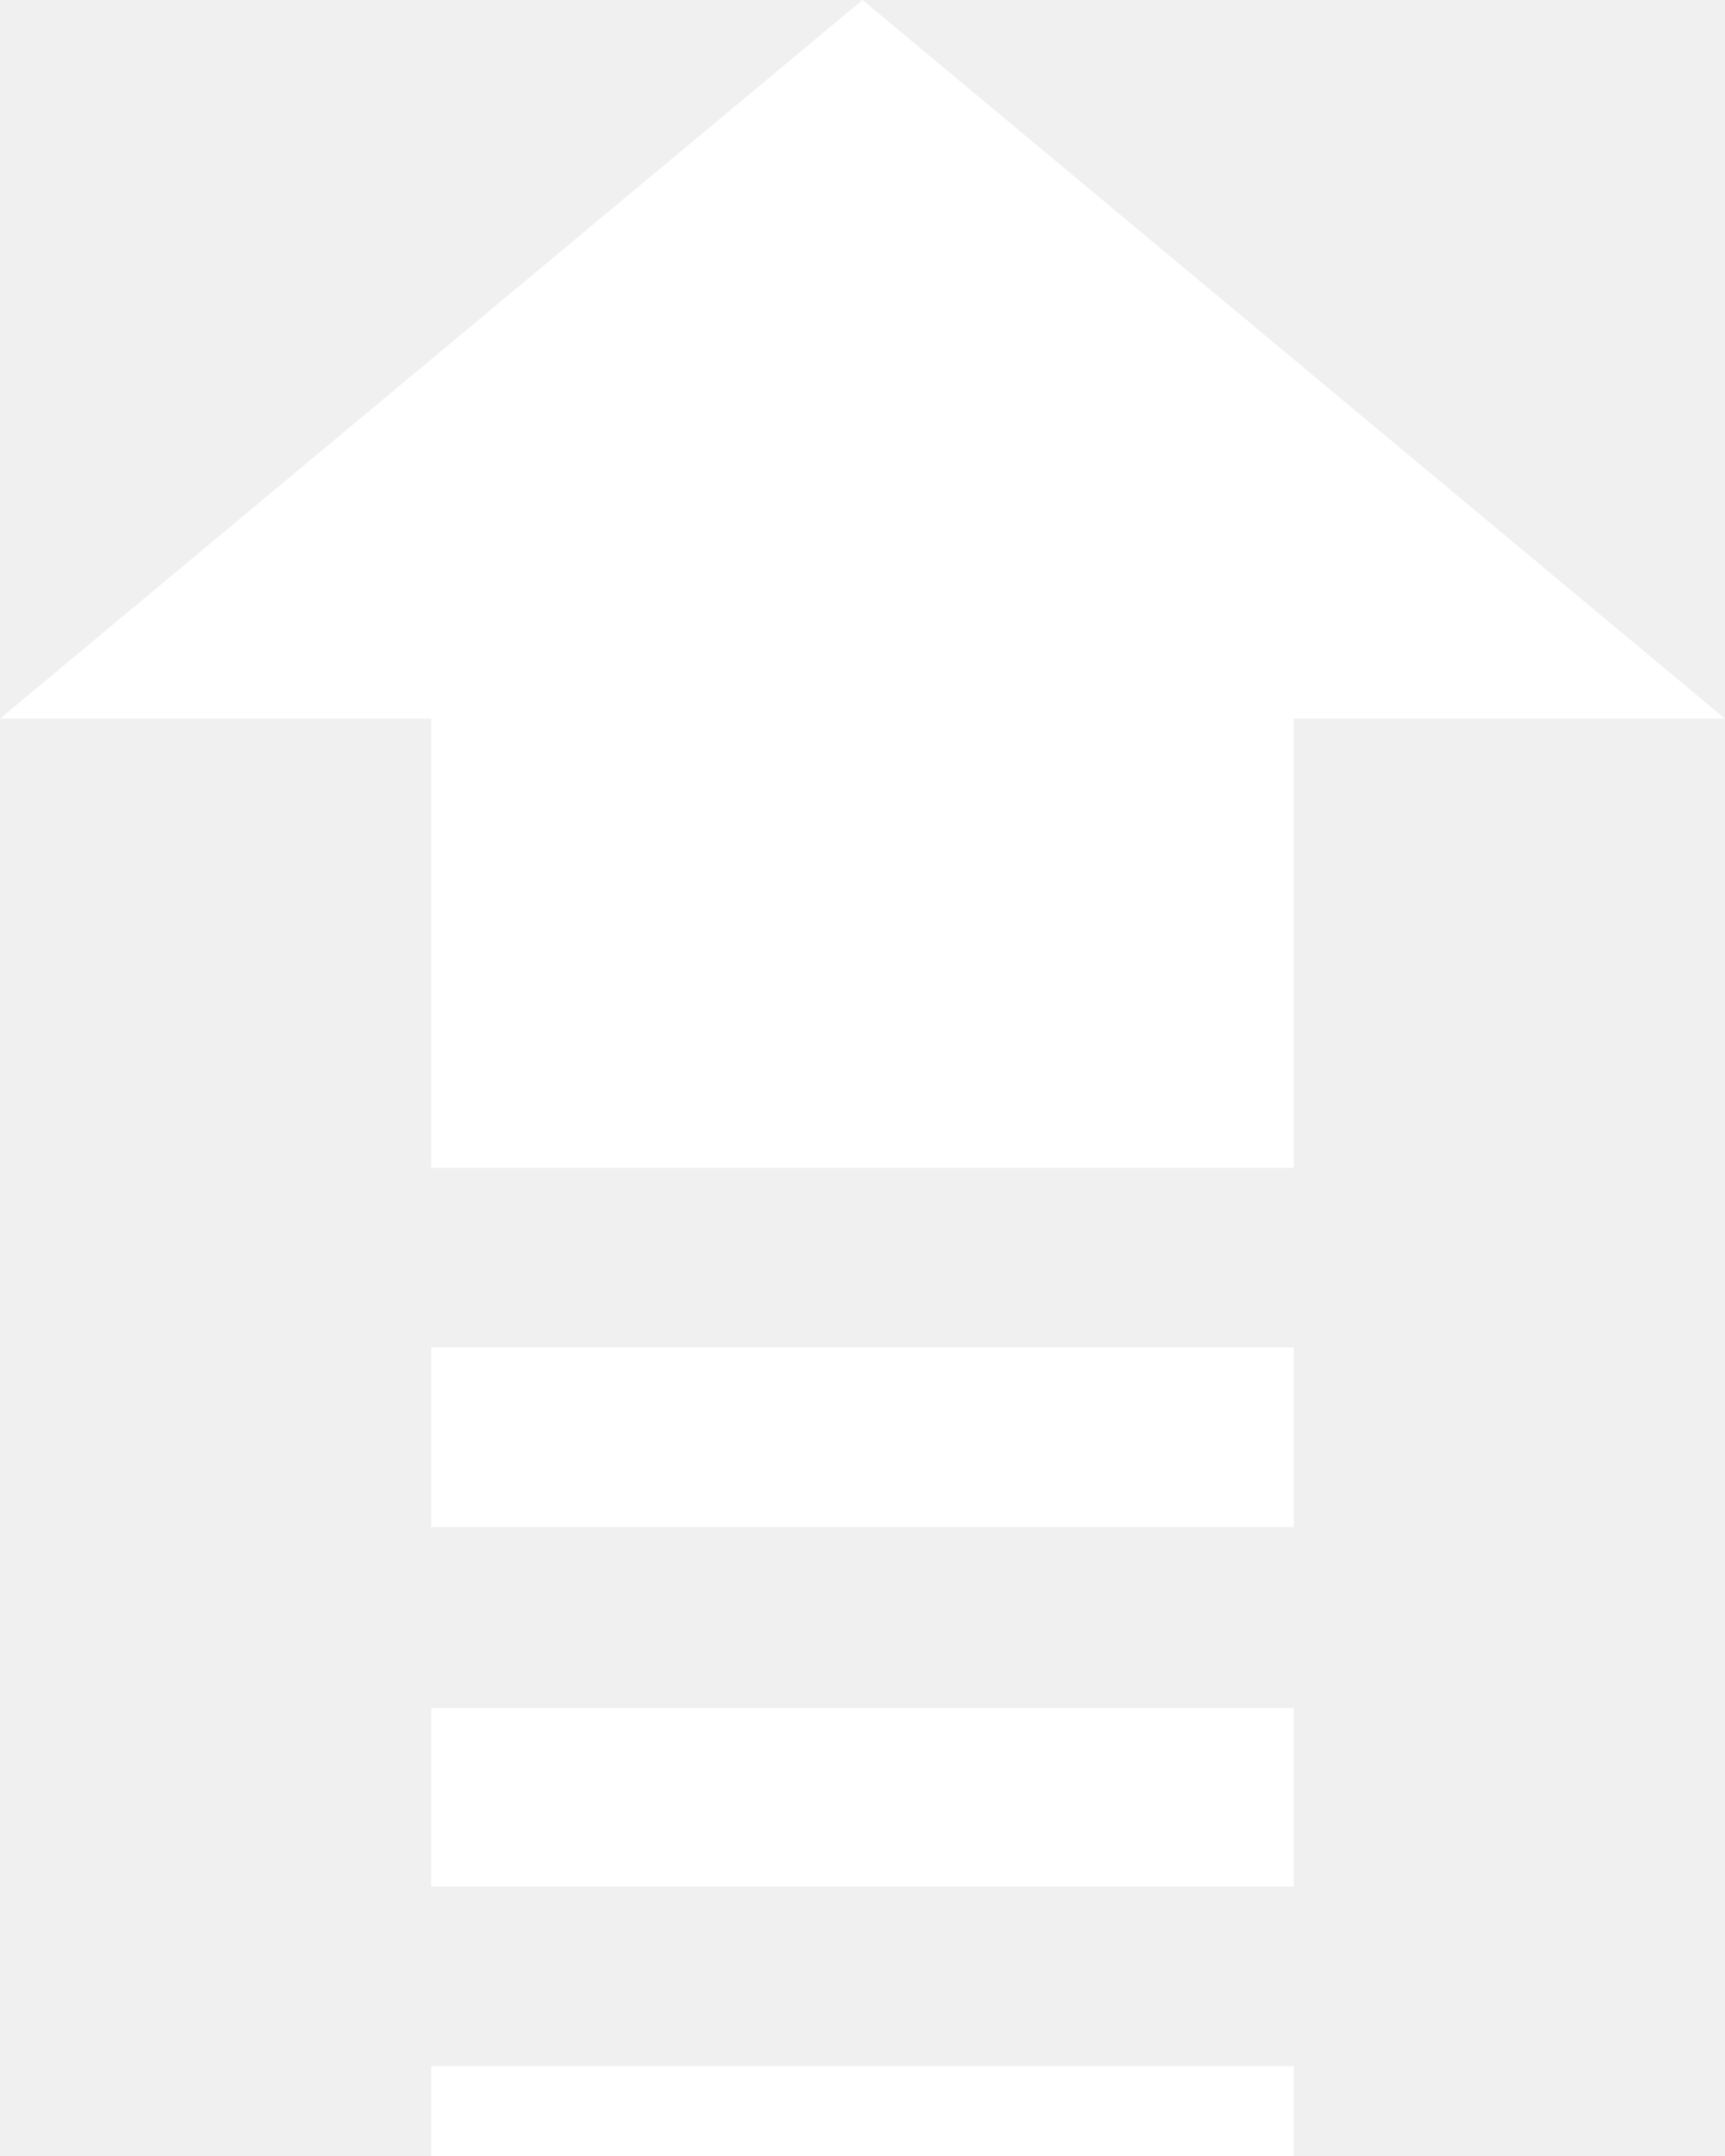
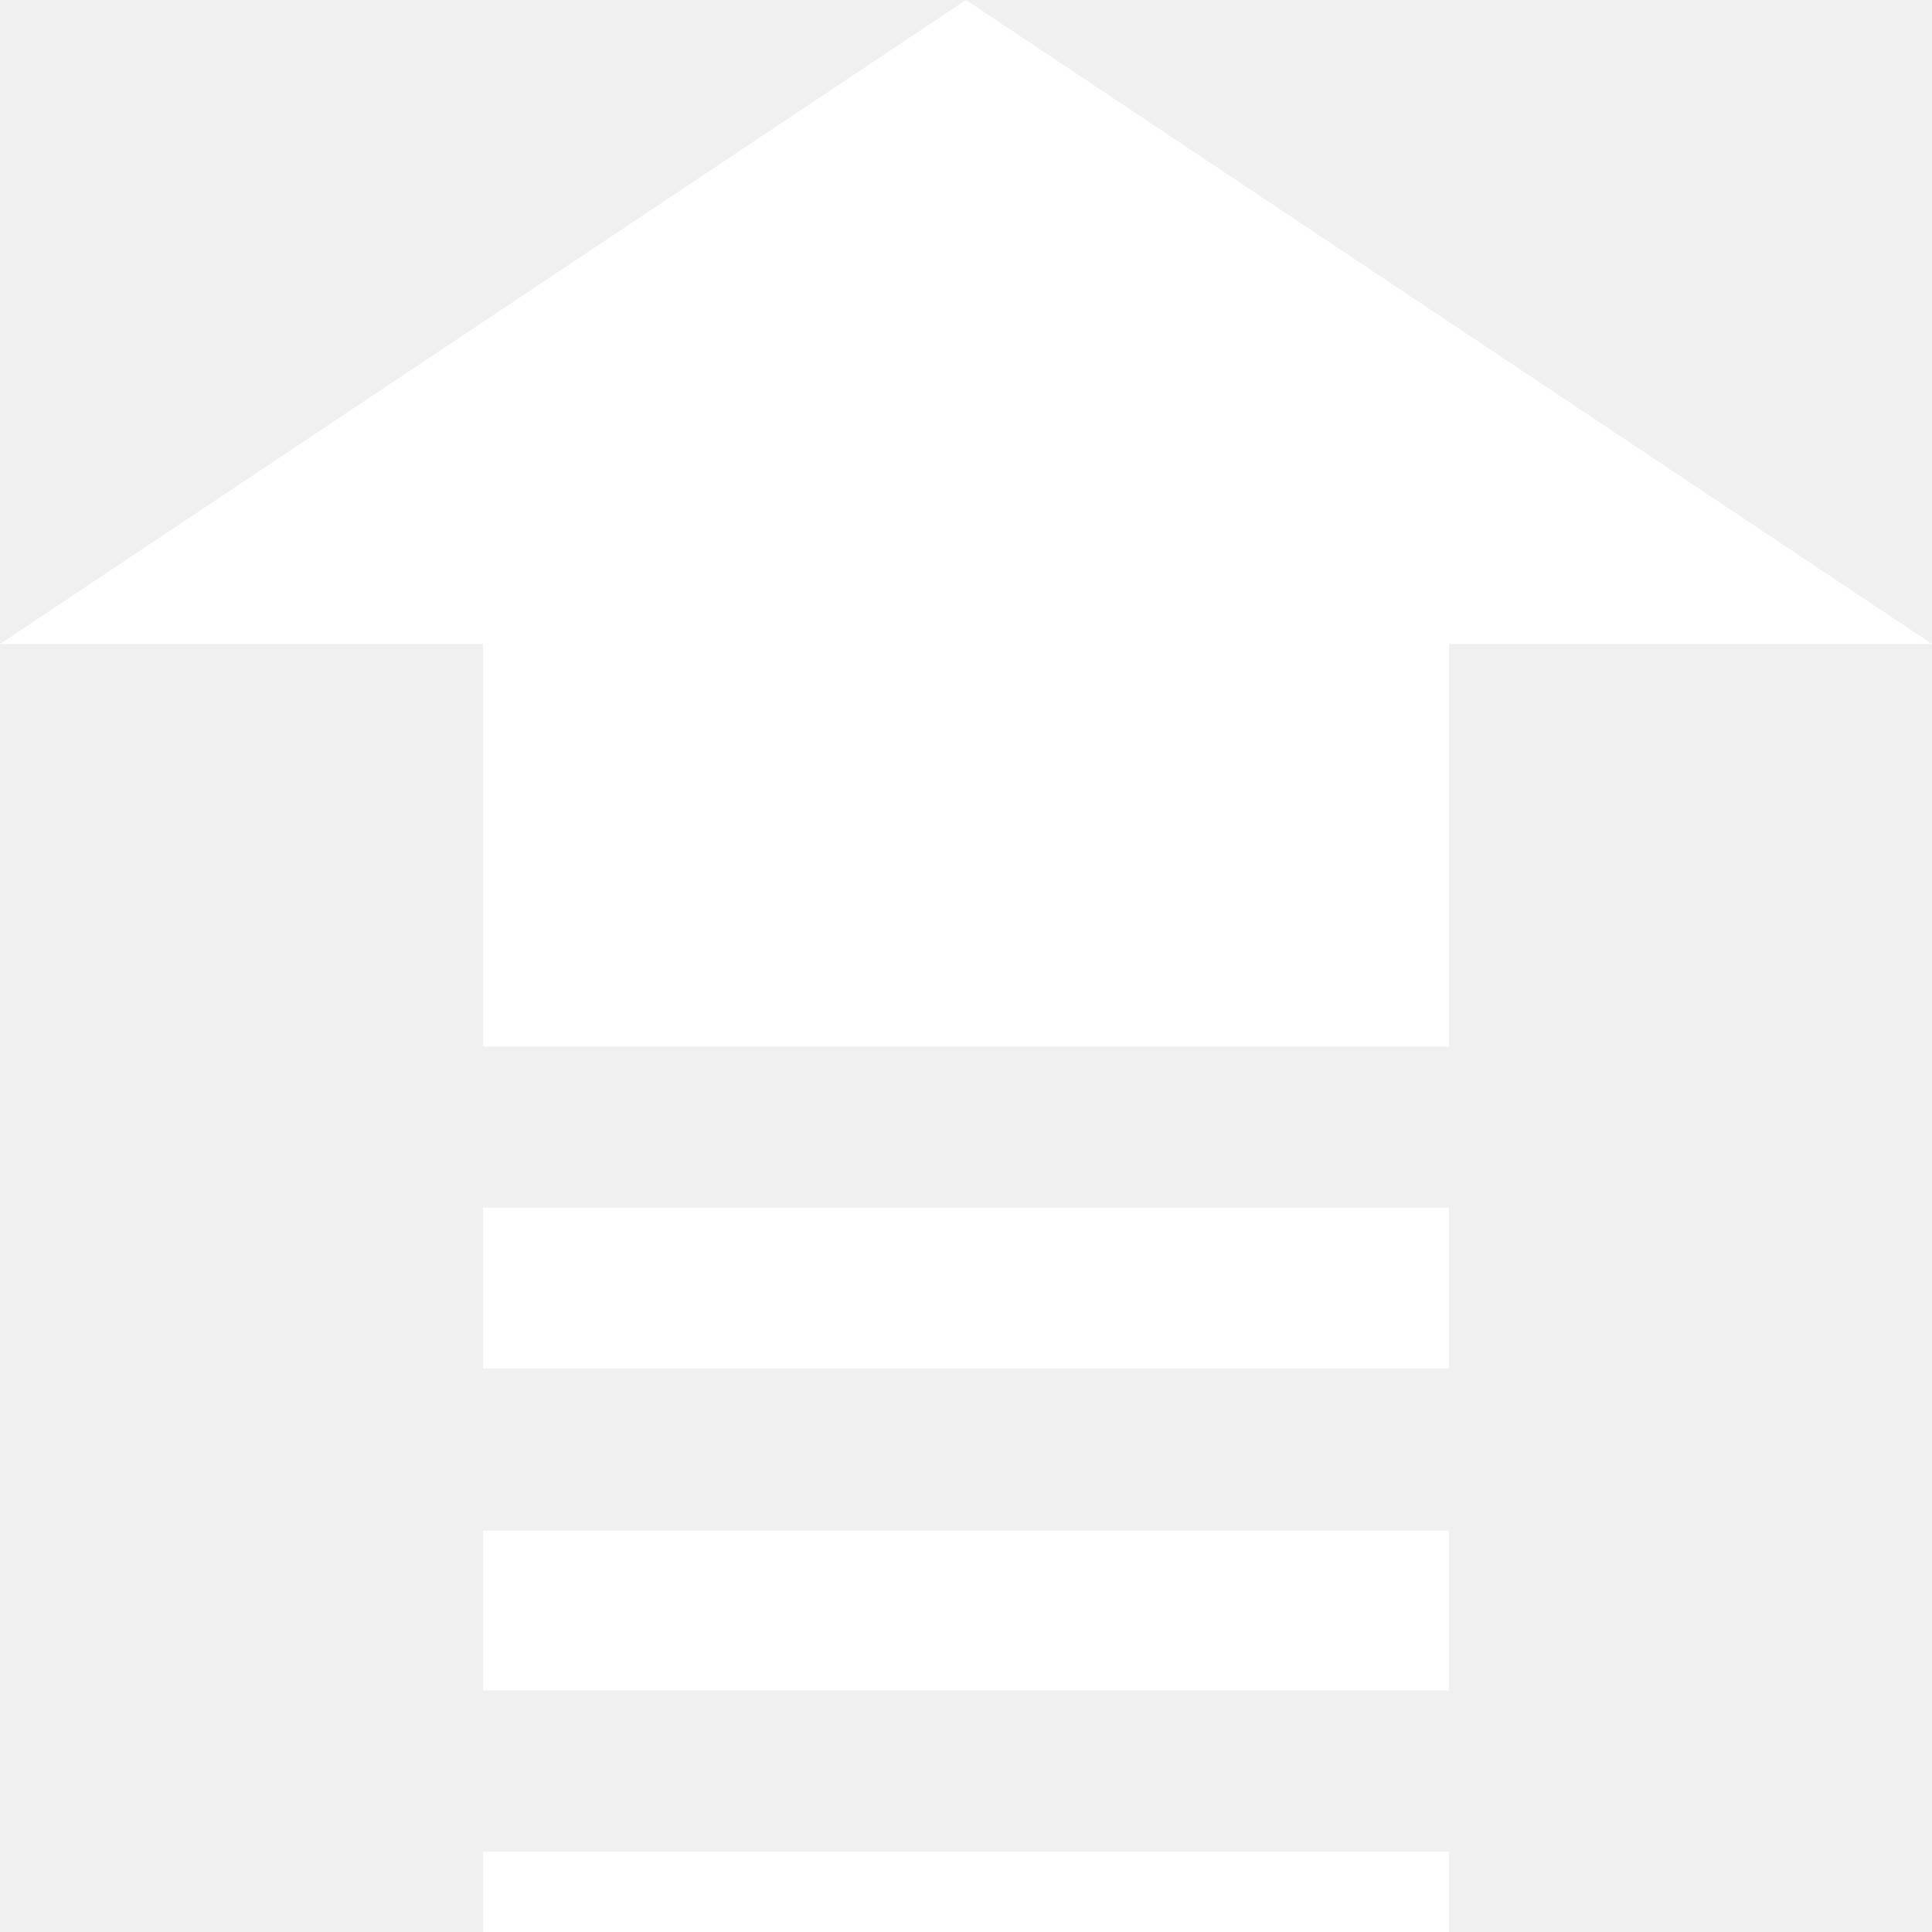
- <svg xmlns="http://www.w3.org/2000/svg" width="12" height="15" viewBox="0 0 12 15" fill="none">
-   <path d="M3 5H0L6 0L12 5H9V8.125H3V5ZM3 9.375V10.625H9V9.375H3ZM3 11.884V13.125H9V11.884H3ZM3 14.375V15H9V14.375H3Z" fill="white" />
+ <svg xmlns="http://www.w3.org/2000/svg" width="15" height="15" viewBox="0 0 15 15" fill="none">
+   <path d="M3.75 5H0L7.5 0L15 5H11.25V8.125H3.75V5ZM3.75 9.375V10.625H11.25V9.375H3.75ZM3.75 11.884V13.125H11.25V11.884H3.75ZM3.75 14.375V15H11.25V14.375H3.75Z" fill="white" />
</svg>
